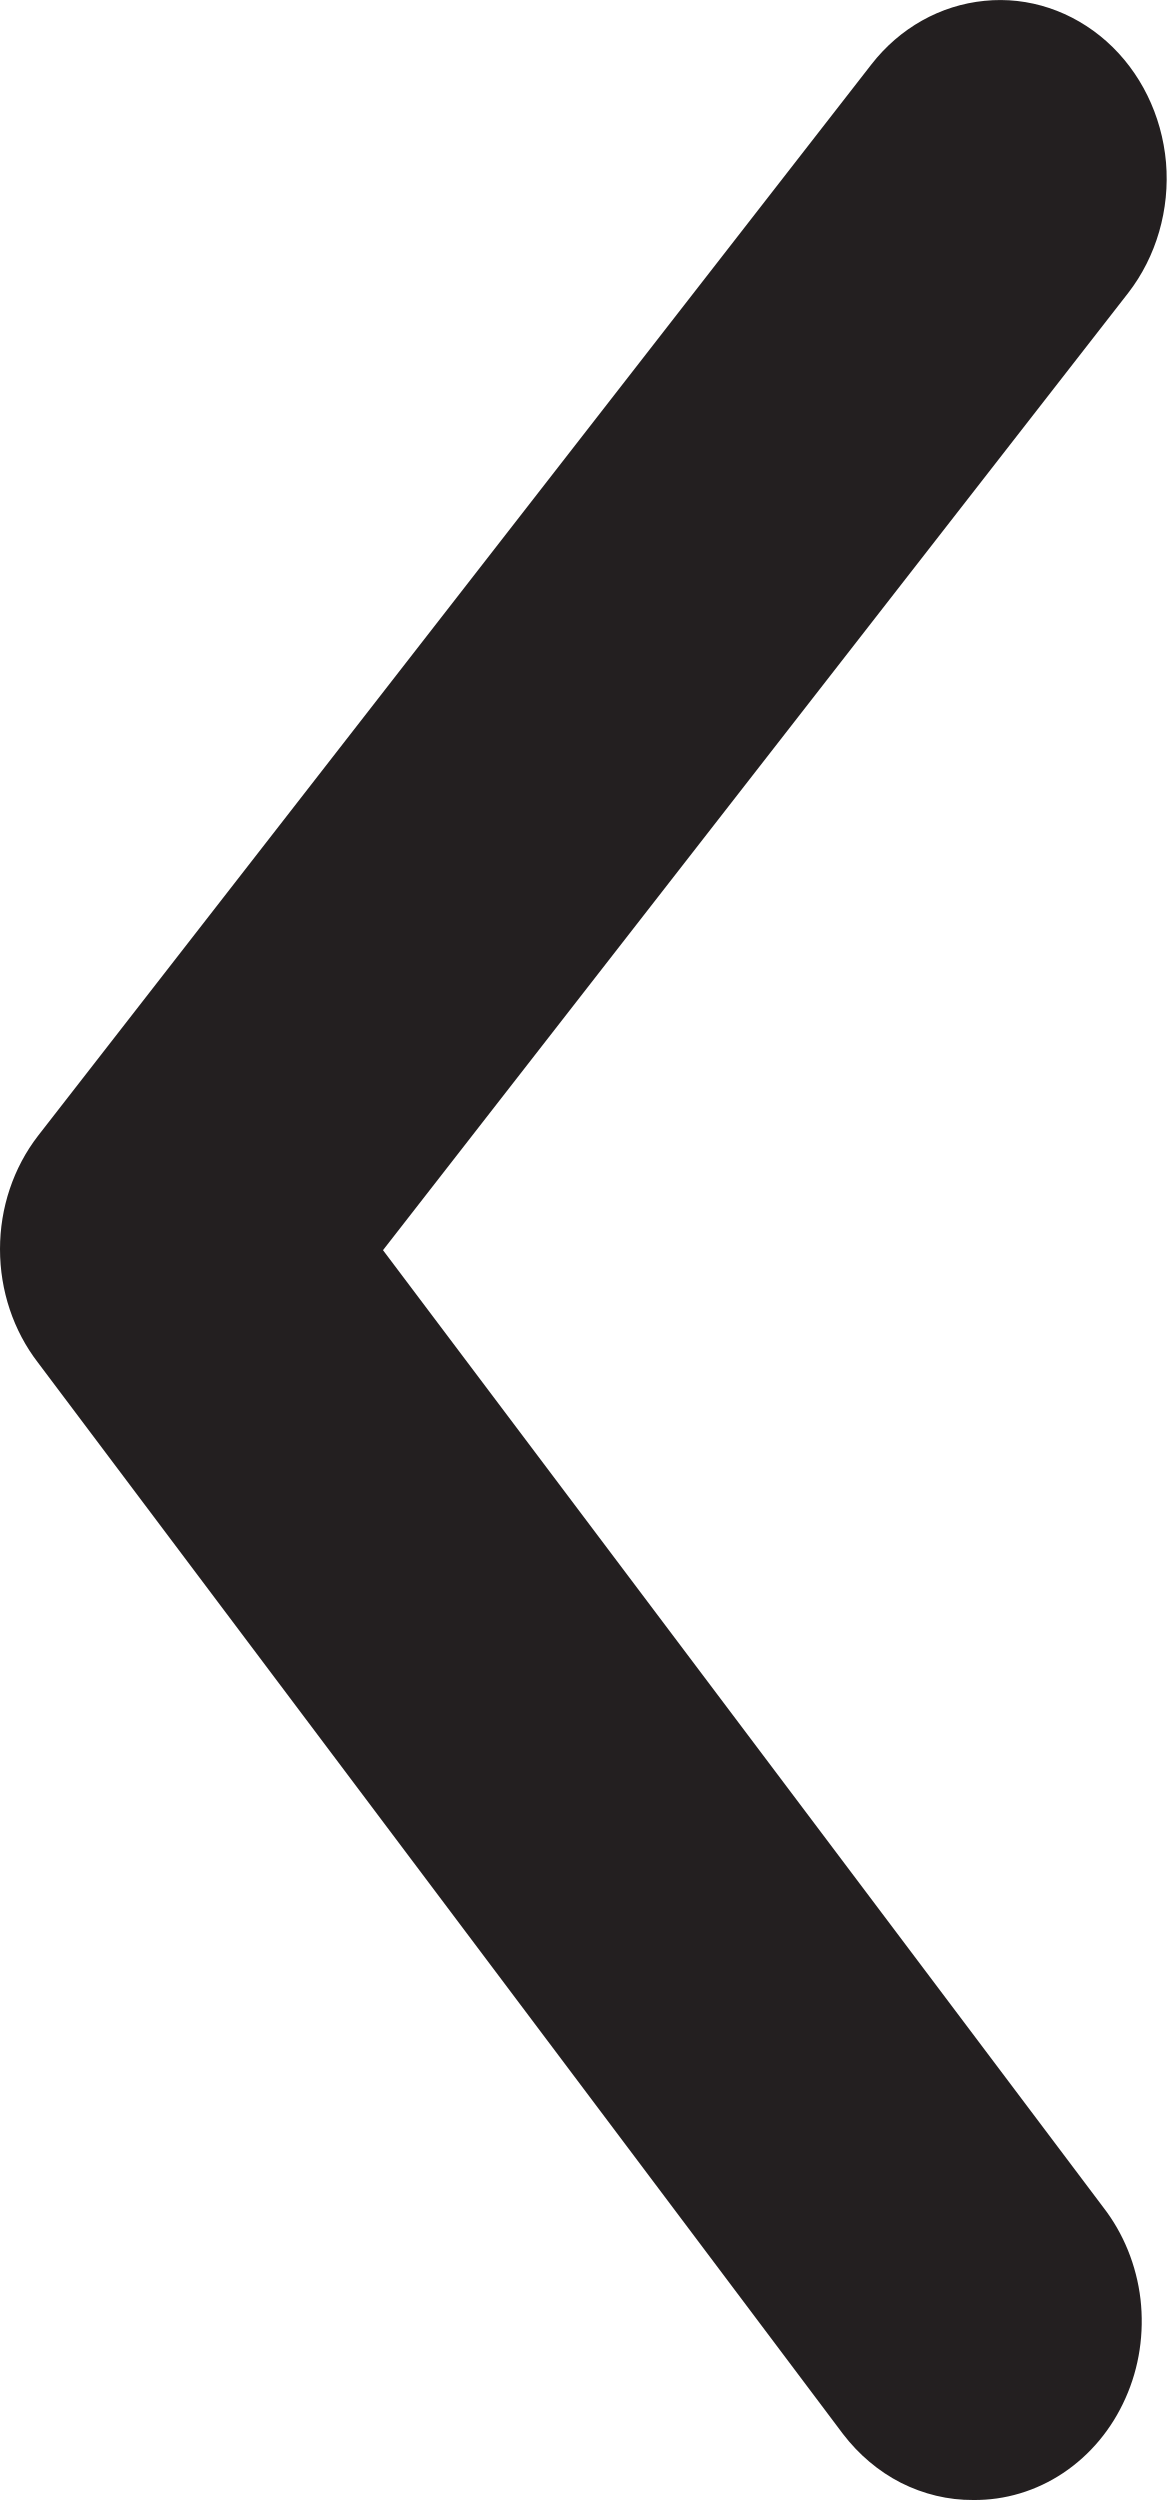
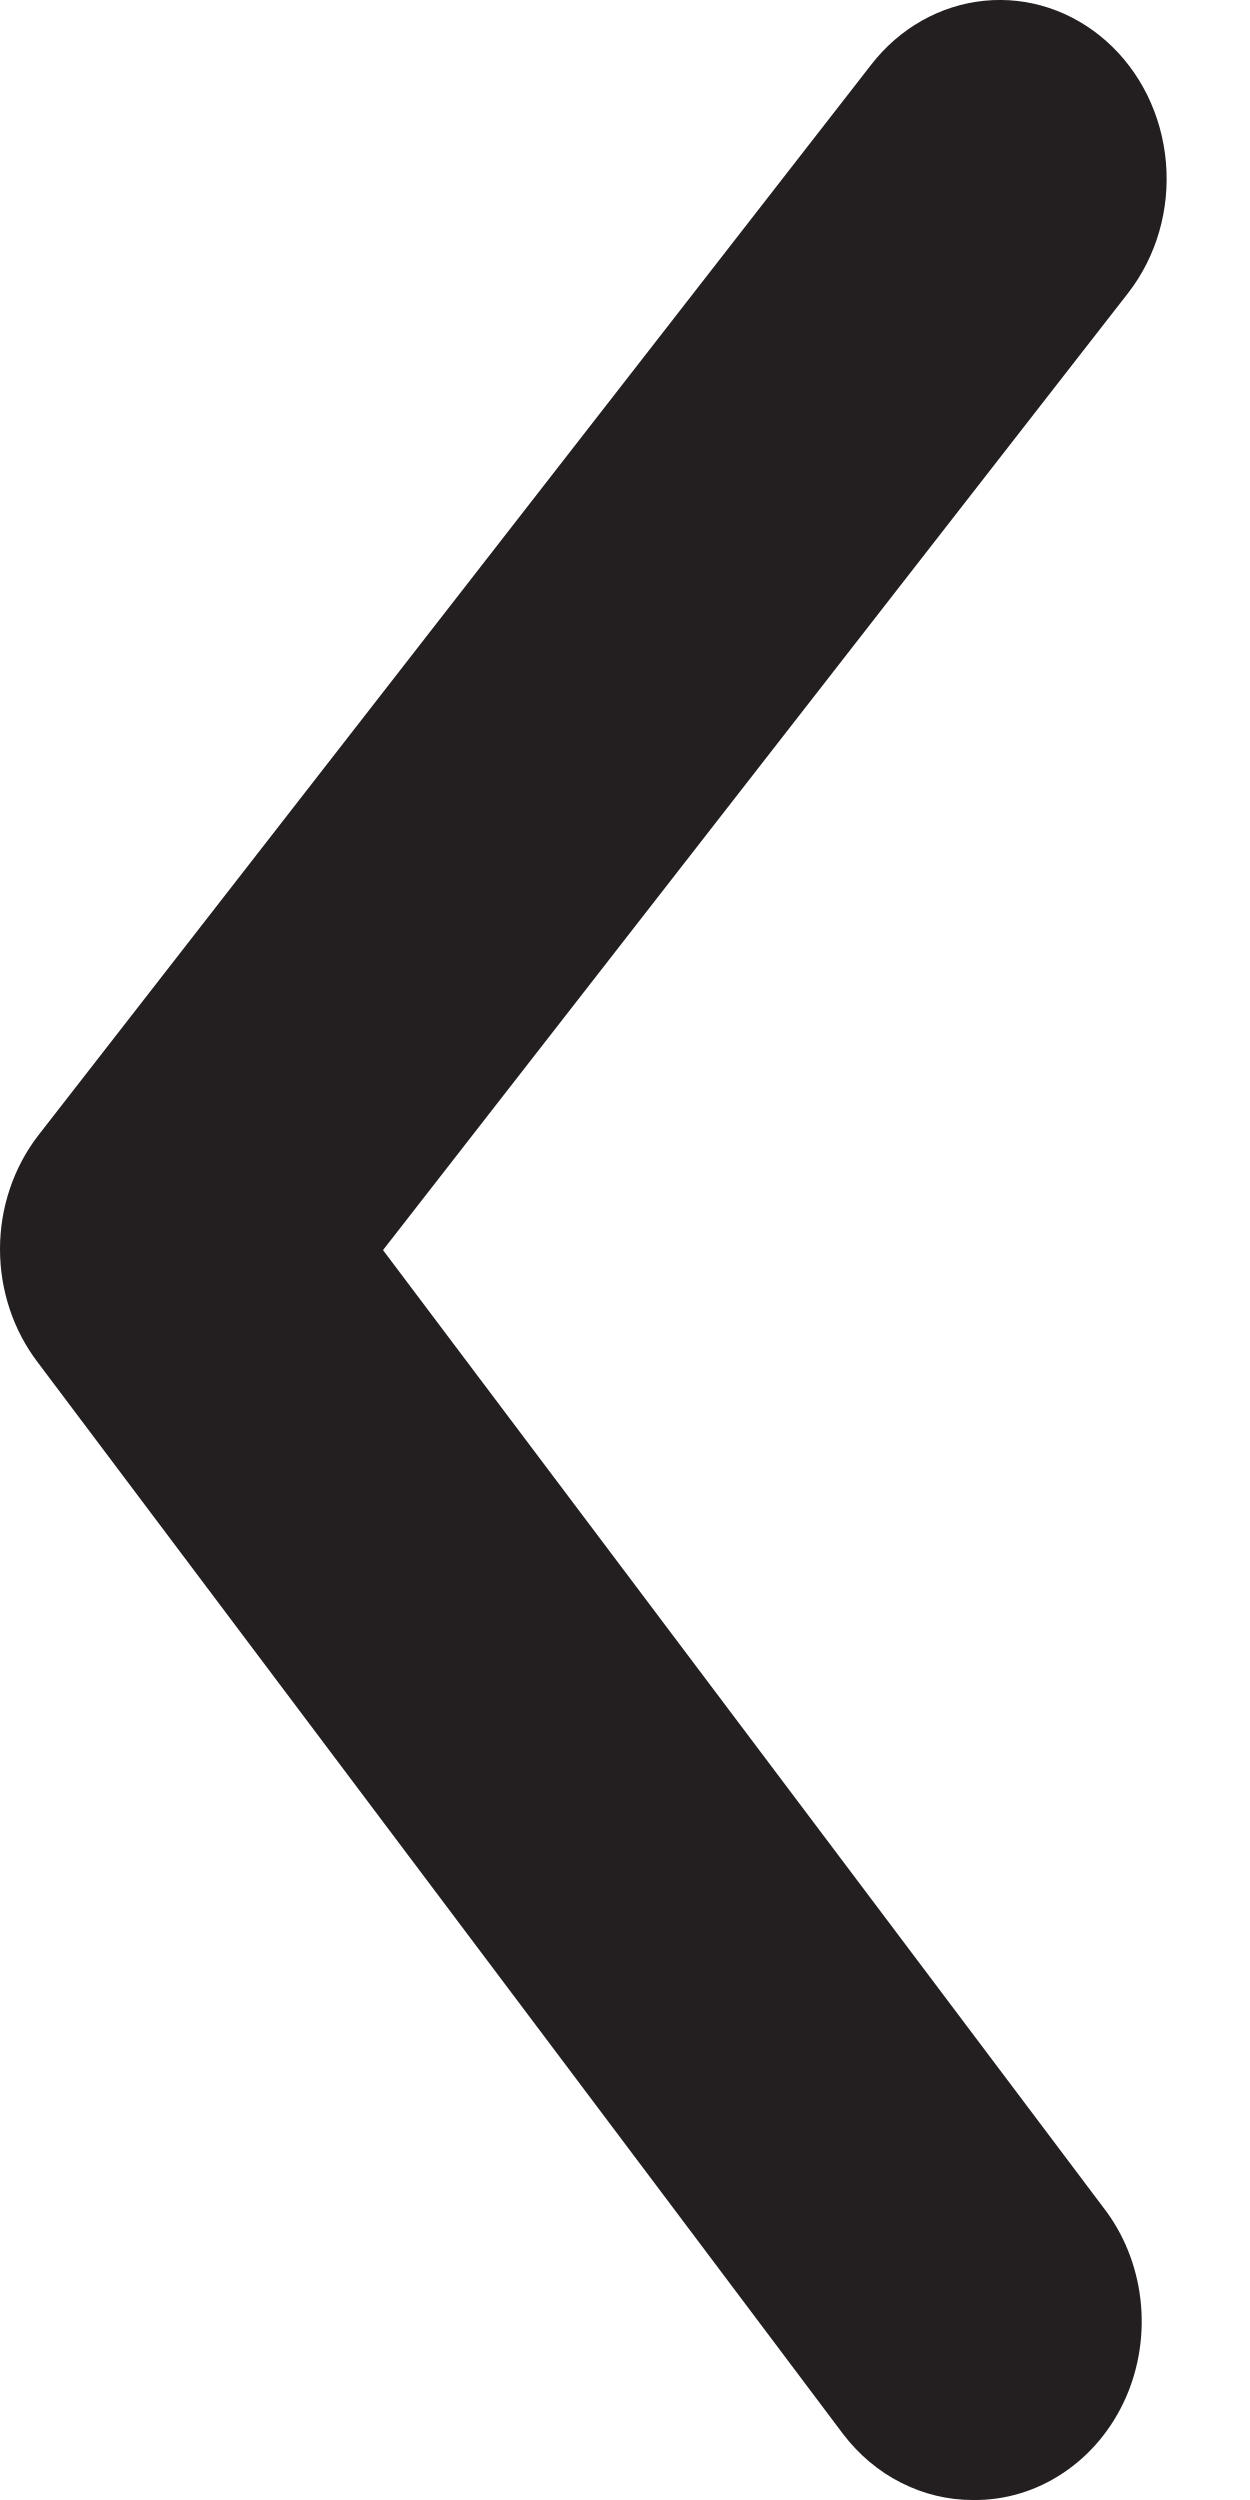
- <svg xmlns="http://www.w3.org/2000/svg" width="7" height="15" viewBox="0 0 7 15" fill="none">
-   <path id="Vector" d="M5.839 15C5.689 15.001 5.541 14.965 5.406 14.897C5.271 14.828 5.153 14.728 5.058 14.604L0.228 8.176C0.08 7.984 0 7.743 0 7.495C0 7.247 0.08 7.007 0.228 6.815L5.228 0.387C5.398 0.168 5.642 0.031 5.907 0.005C6.171 -0.022 6.434 0.066 6.639 0.248C6.843 0.43 6.971 0.691 6.996 0.974C7.02 1.257 6.938 1.54 6.769 1.758L2.298 7.501L6.619 13.243C6.741 13.4 6.819 13.592 6.843 13.795C6.866 13.998 6.836 14.204 6.753 14.389C6.671 14.574 6.542 14.729 6.379 14.838C6.217 14.946 6.03 15.002 5.839 15Z" fill="#231F20" />
+ <svg xmlns="http://www.w3.org/2000/svg" width="12" height="24" viewBox="0 0 12 24" fill="none">
+   <path id="Vector" d="M9.342 24C9.103 24.001 8.866 23.944 8.65 23.834C8.434 23.725 8.244 23.564 8.093 23.366L0.364 13.081C0.129 12.774 0 12.389 0 11.992C0 11.595 0.129 11.211 0.364 10.904L8.365 0.619C8.637 0.269 9.027 0.049 9.451 0.007C9.874 -0.035 10.295 0.105 10.622 0.396C10.949 0.687 11.154 1.105 11.193 1.559C11.232 2.012 11.102 2.463 10.83 2.813L3.677 12.001L10.59 21.189C10.786 21.44 10.91 21.747 10.948 22.072C10.986 22.396 10.937 22.726 10.806 23.022C10.674 23.318 10.467 23.567 10.207 23.74C9.948 23.914 9.647 24.004 9.342 24Z" fill="#231F20" />
</svg>
